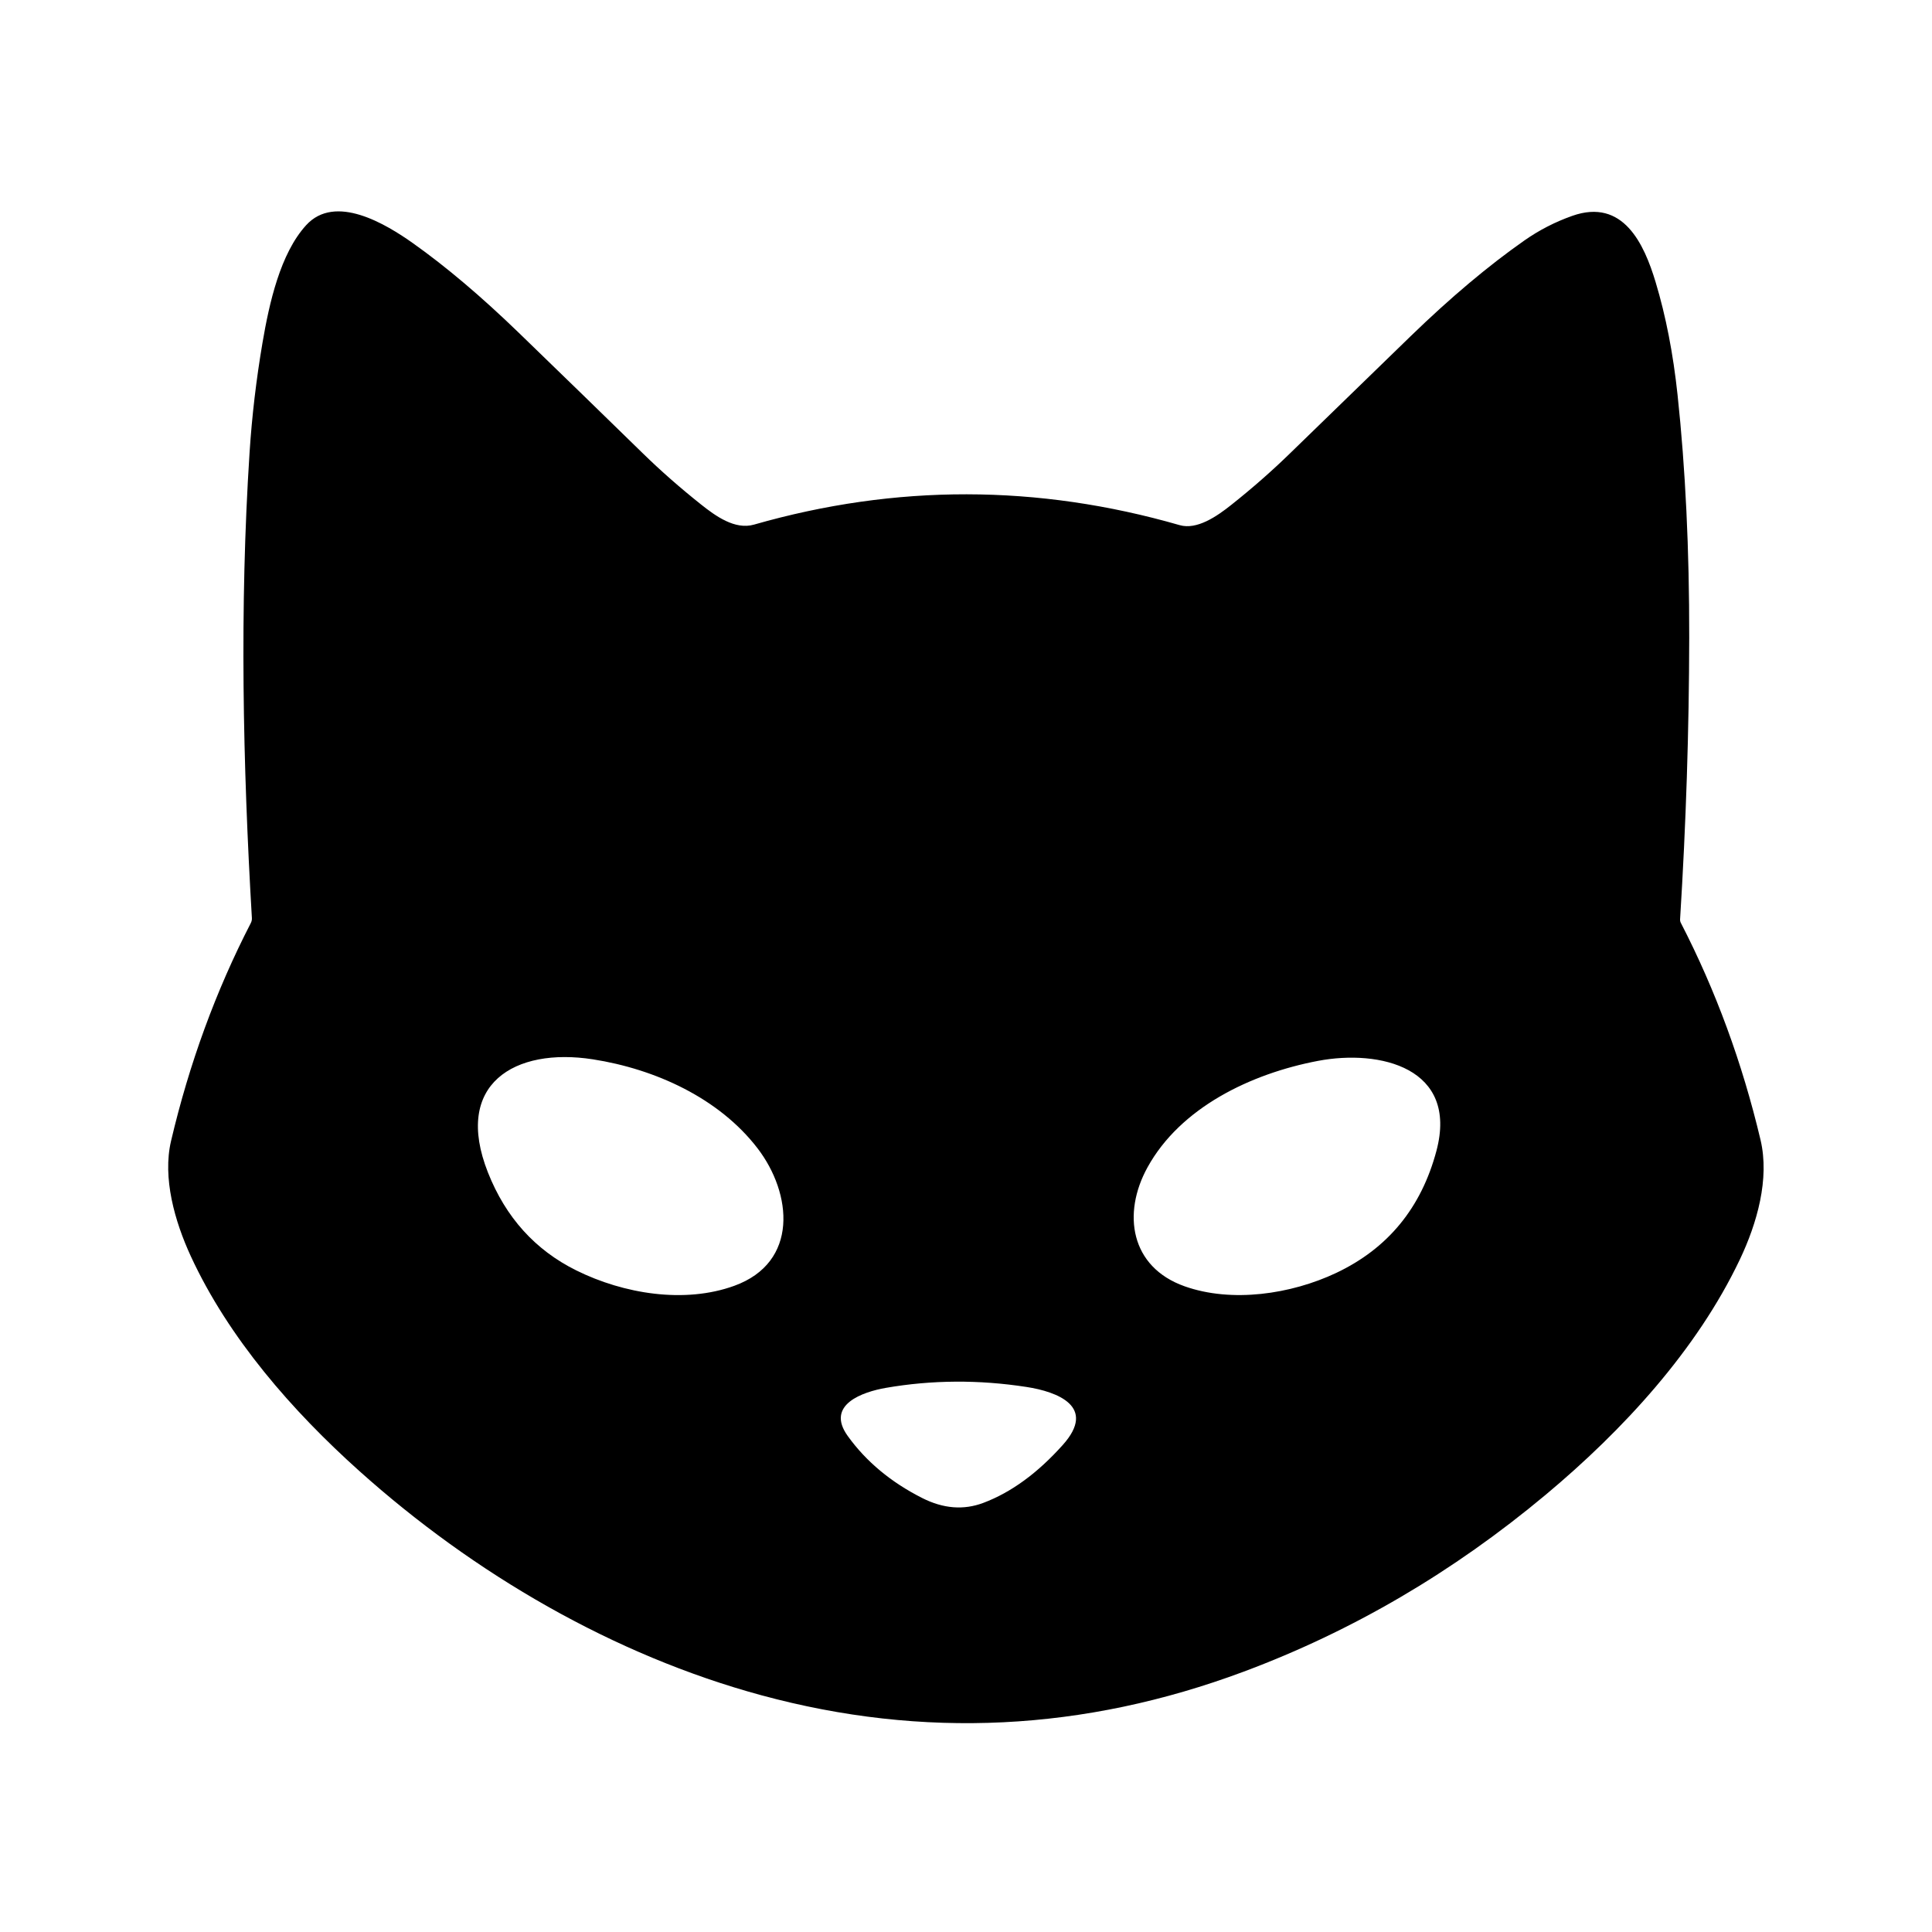
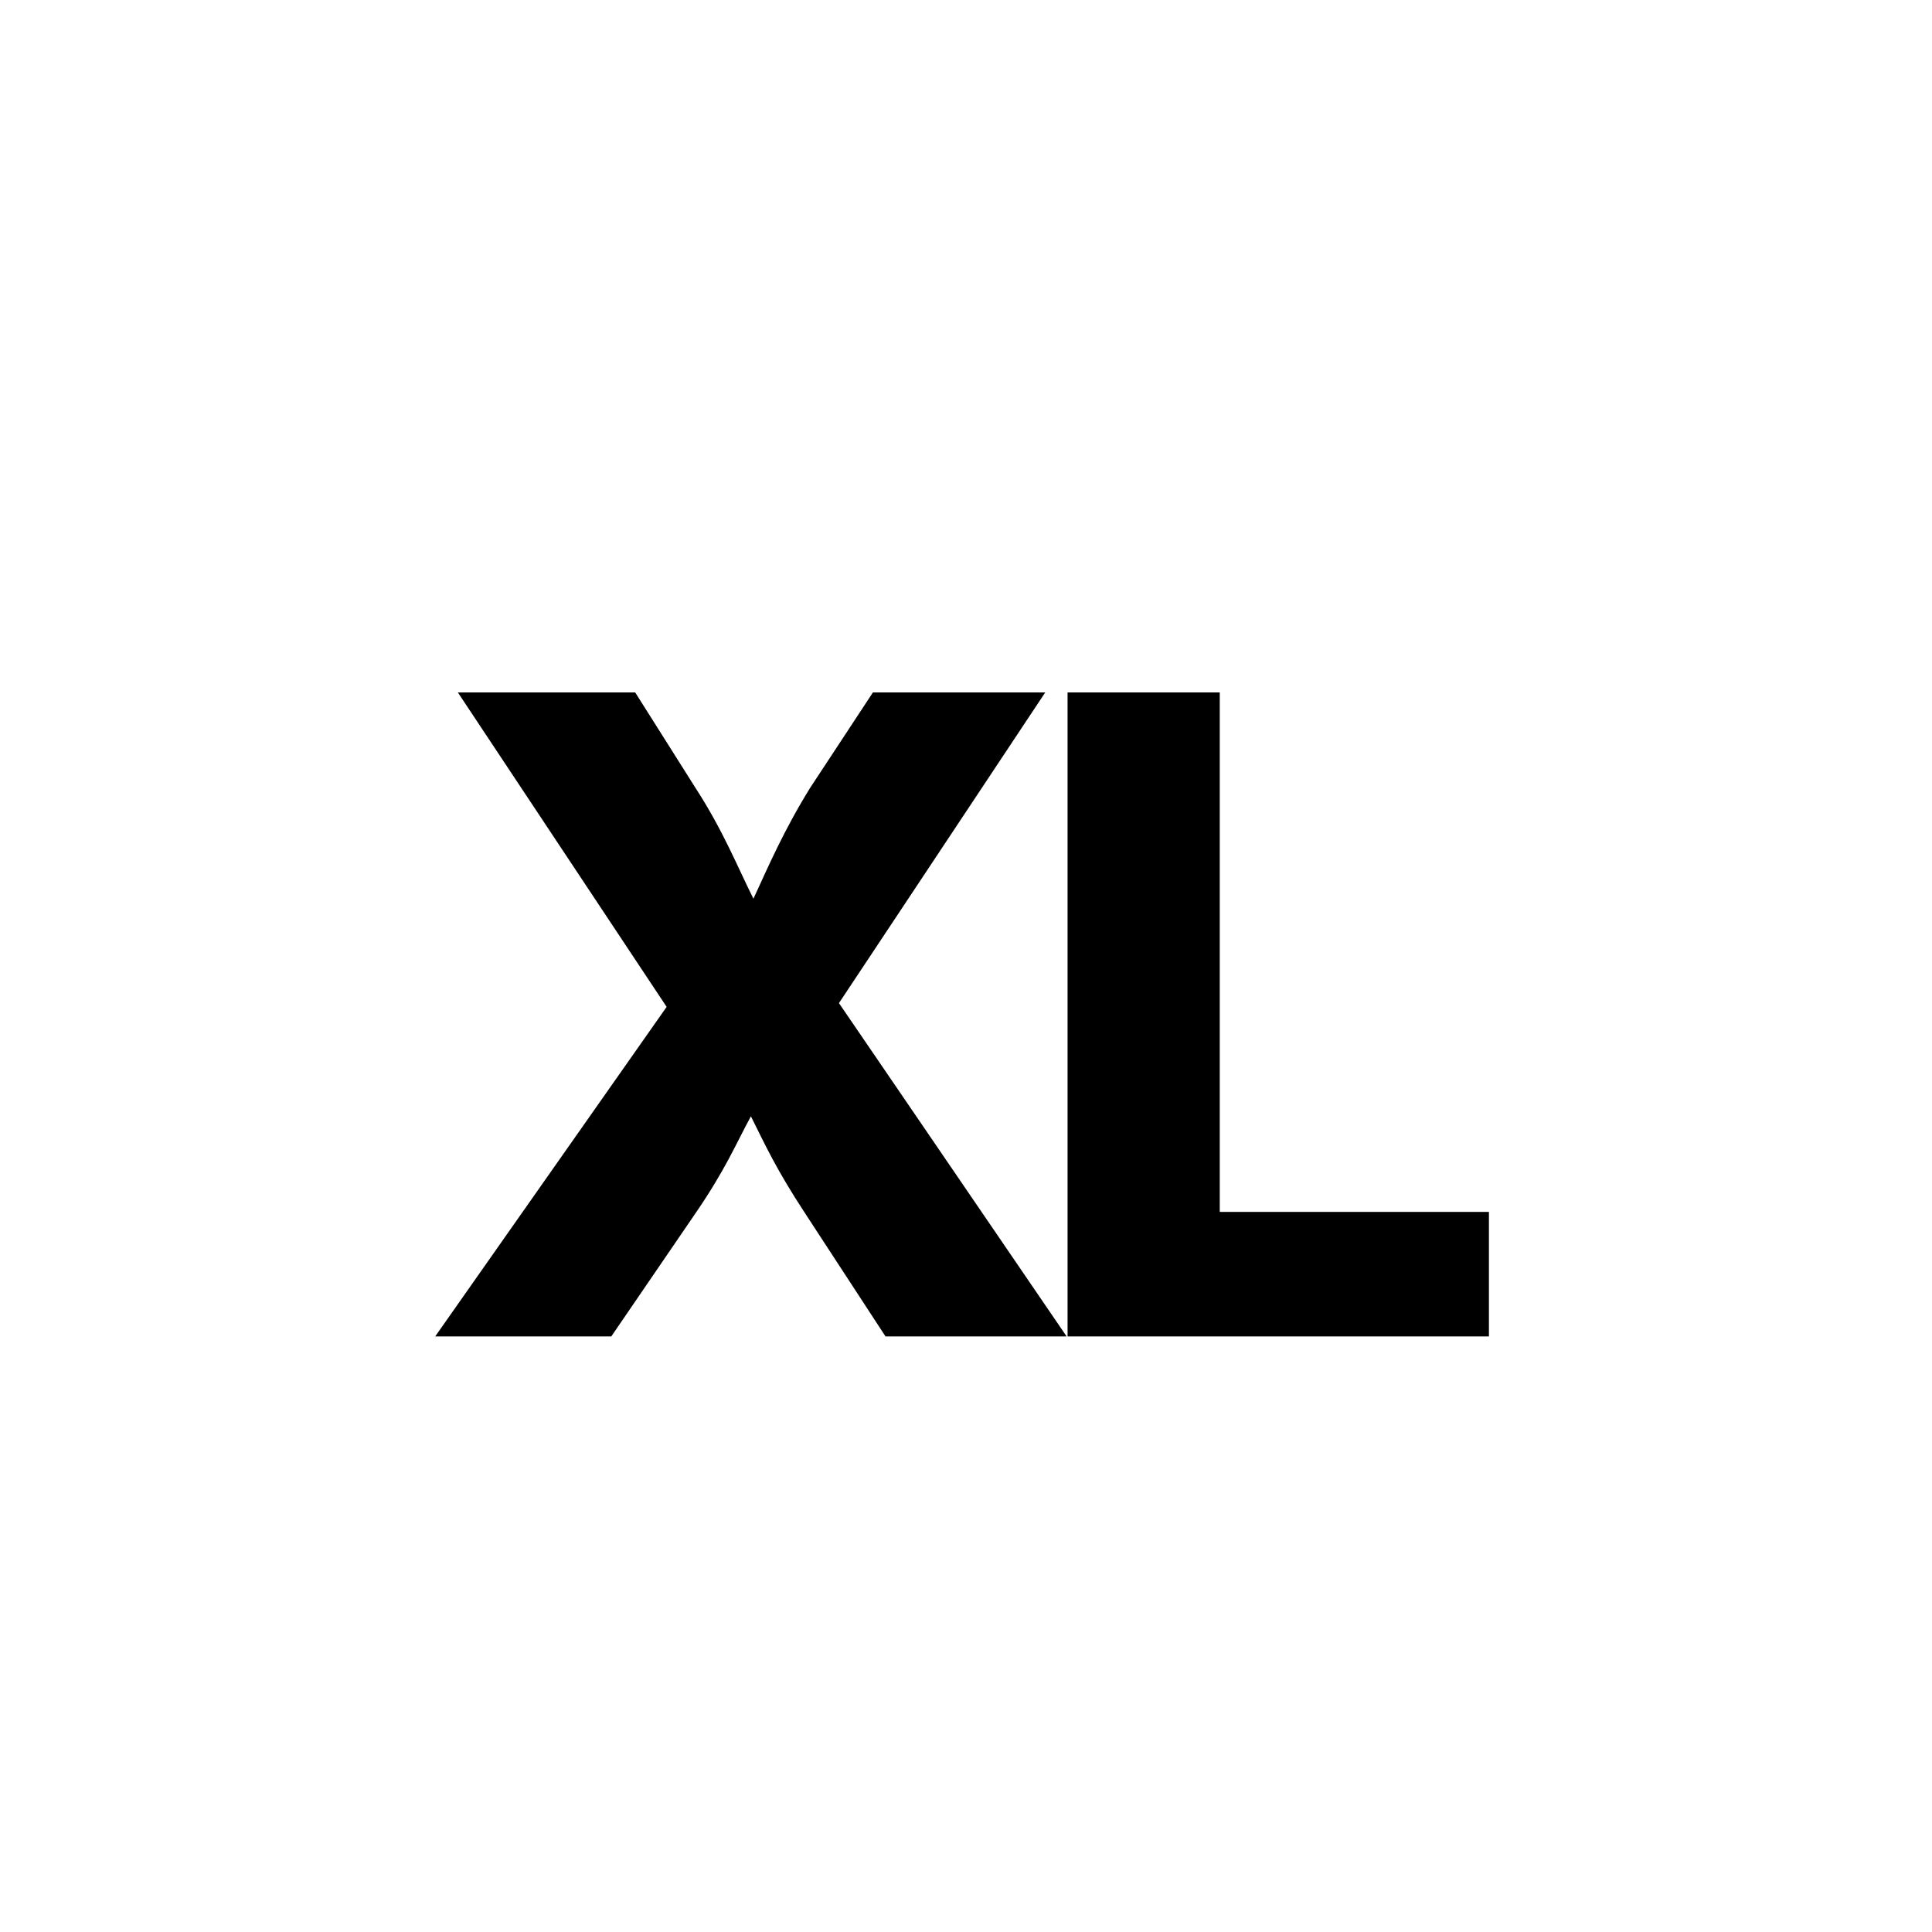
- <svg xmlns="http://www.w3.org/2000/svg" version="1.1" viewBox="0.00 0.00 512.00 512.00" width="512.00" height="512.00">
-   <path fill="#000000" d="   M 66.75 243.26   C 64.36 202.61 63.47 160.98 66.14 119.90   Q 67.07 105.54 69.56 90.86   C 71.35 80.37 74.26 67.20 81.13 59.68   C 88.86 51.20 102.34 59.42 109.45 64.46   Q 122.61 73.79 137.56 88.26   Q 154.16 104.32 170.37 120.15   Q 177.39 127.01 185.78 133.69   C 189.58 136.71 194.75 140.48 199.81 139.03   Q 256.12 122.89 312.63 139.17   C 317.17 140.47 322.43 136.89 326.29 133.81   Q 334.64 127.18 341.86 120.15   Q 358.44 104.02 373.87 89.06   Q 389.67 73.75 403.99 63.72   Q 409.86 59.61 416.68 57.20   C 430.17 52.45 435.71 64.65 438.76 74.78   Q 442.82 88.24 444.57 104.64   Q 447.71 133.95 447.66 168.99   Q 447.61 205.59 445.24 243.61   Q 445.21 244.12 445.44 244.57   Q 459.30 271.43 466.56 302.09   C 469.00 312.41 465.64 324.20 461.06 333.82   C 449.65 357.80 430.14 378.99 409.62 396.13   Q 372.77 426.90 329.61 443.00   Q 266.07 466.70 201.80 449.27   C 162.55 438.62 125.61 417.06 95.28 389.88   C 77.45 373.90 60.60 354.63 50.57 332.92   C 46.30 323.66 43.03 312.16 45.33 302.37   Q 52.57 271.58 66.46 244.63   Q 66.80 243.98 66.75 243.26   Z   M 129.31 310.72   Q 136.38 328.58 152.74 336.68   C 165.31 342.91 181.44 345.53 194.60 340.75   C 211.72 334.54 209.96 316.29 200.74 304.29   C 190.53 291.00 173.63 283.30 157.10 280.73   C 136.41 277.52 120.03 287.25 129.31 310.72   Z   M 304.10 309.36   C 297.35 321.61 299.56 335.79 313.93 340.88   C 326.42 345.31 342.09 343.01 354.08 337.35   Q 374.66 327.63 380.68 304.95   C 386.50 282.97 365.69 278.03 349.30 281.14   C 331.39 284.54 312.80 293.56 304.10 309.36   Z   M 244.39 396.99   Q 252.76 401.23 260.59 398.28   Q 271.64 394.13 281.68 382.89   C 290.72 372.77 280.23 368.82 272.04 367.56   Q 253.06 364.63 234.76 367.80   C 228.71 368.85 218.66 372.23 224.67 380.57   Q 231.98 390.72 244.39 396.99   Z" />
+ <svg xmlns="http://www.w3.org/2000/svg" viewBox="0 0 24 24">
+   <text x="12" y="16.6" text-anchor="middle" fill="#000000" font-family="system-ui, -apple-system, BlinkMacSystemFont, sans-serif" font-size="11" font-weight="800" letter-spacing="-0.08em">XL</text>
</svg>
